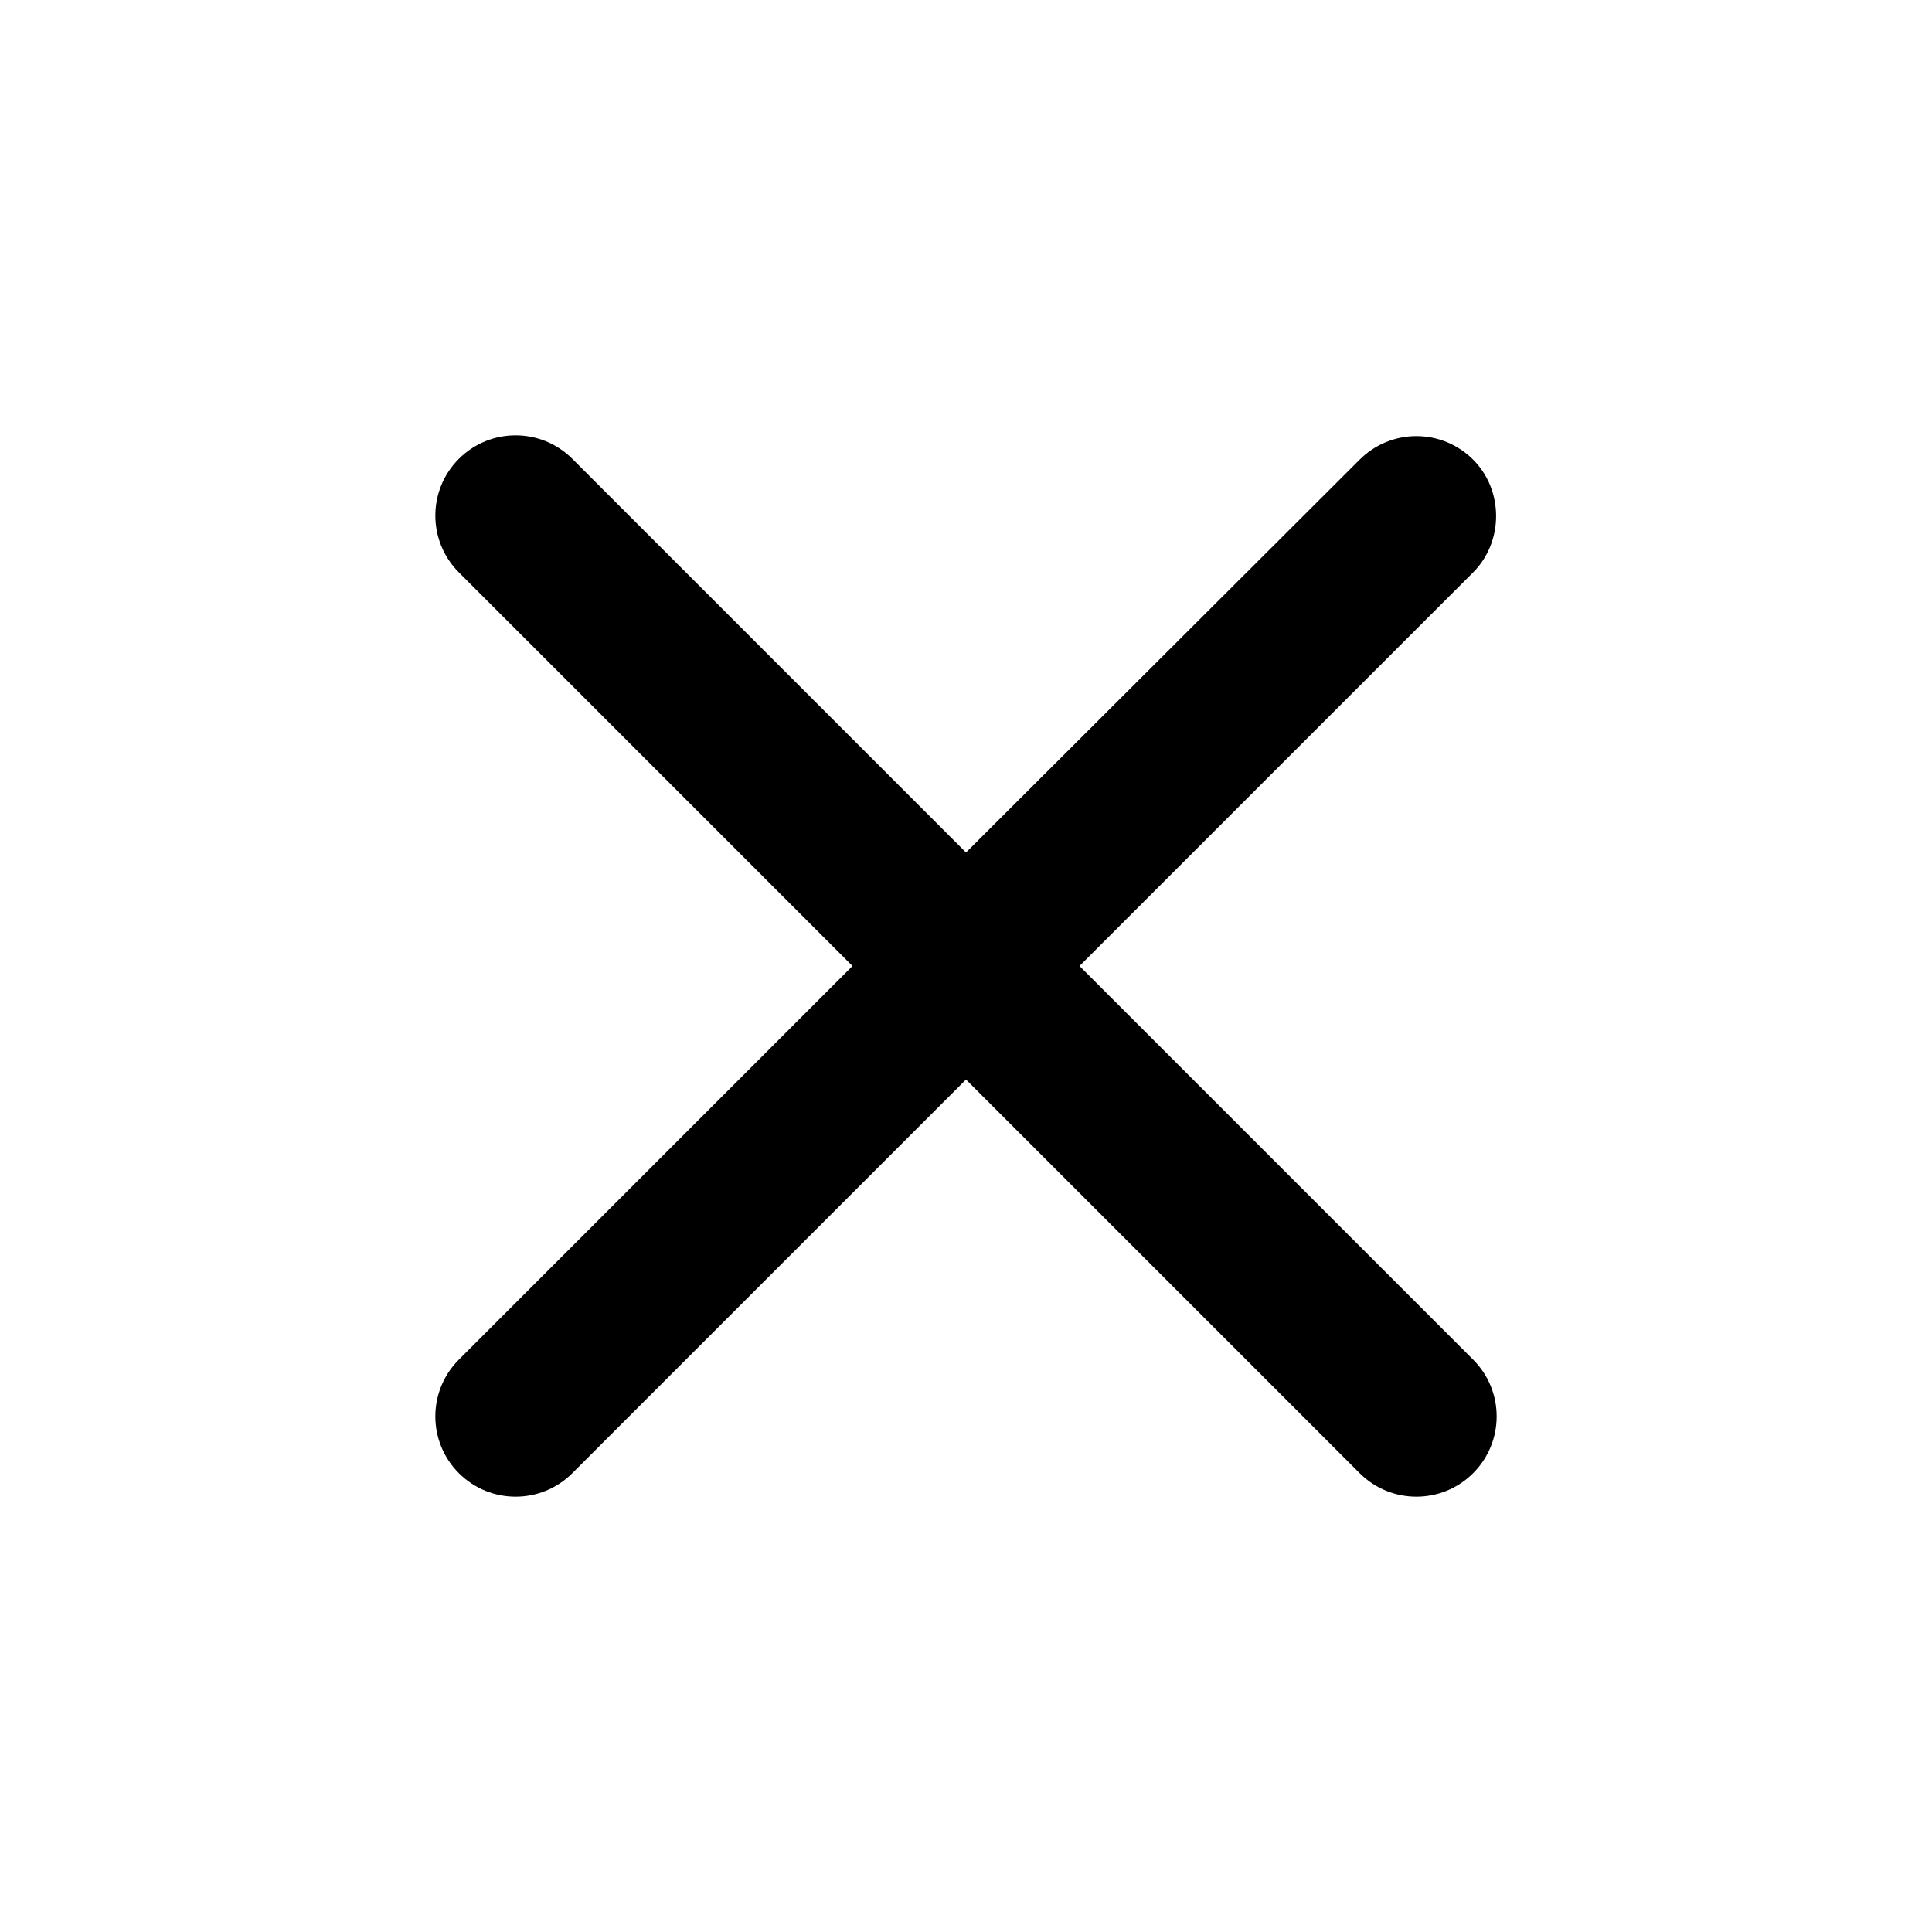
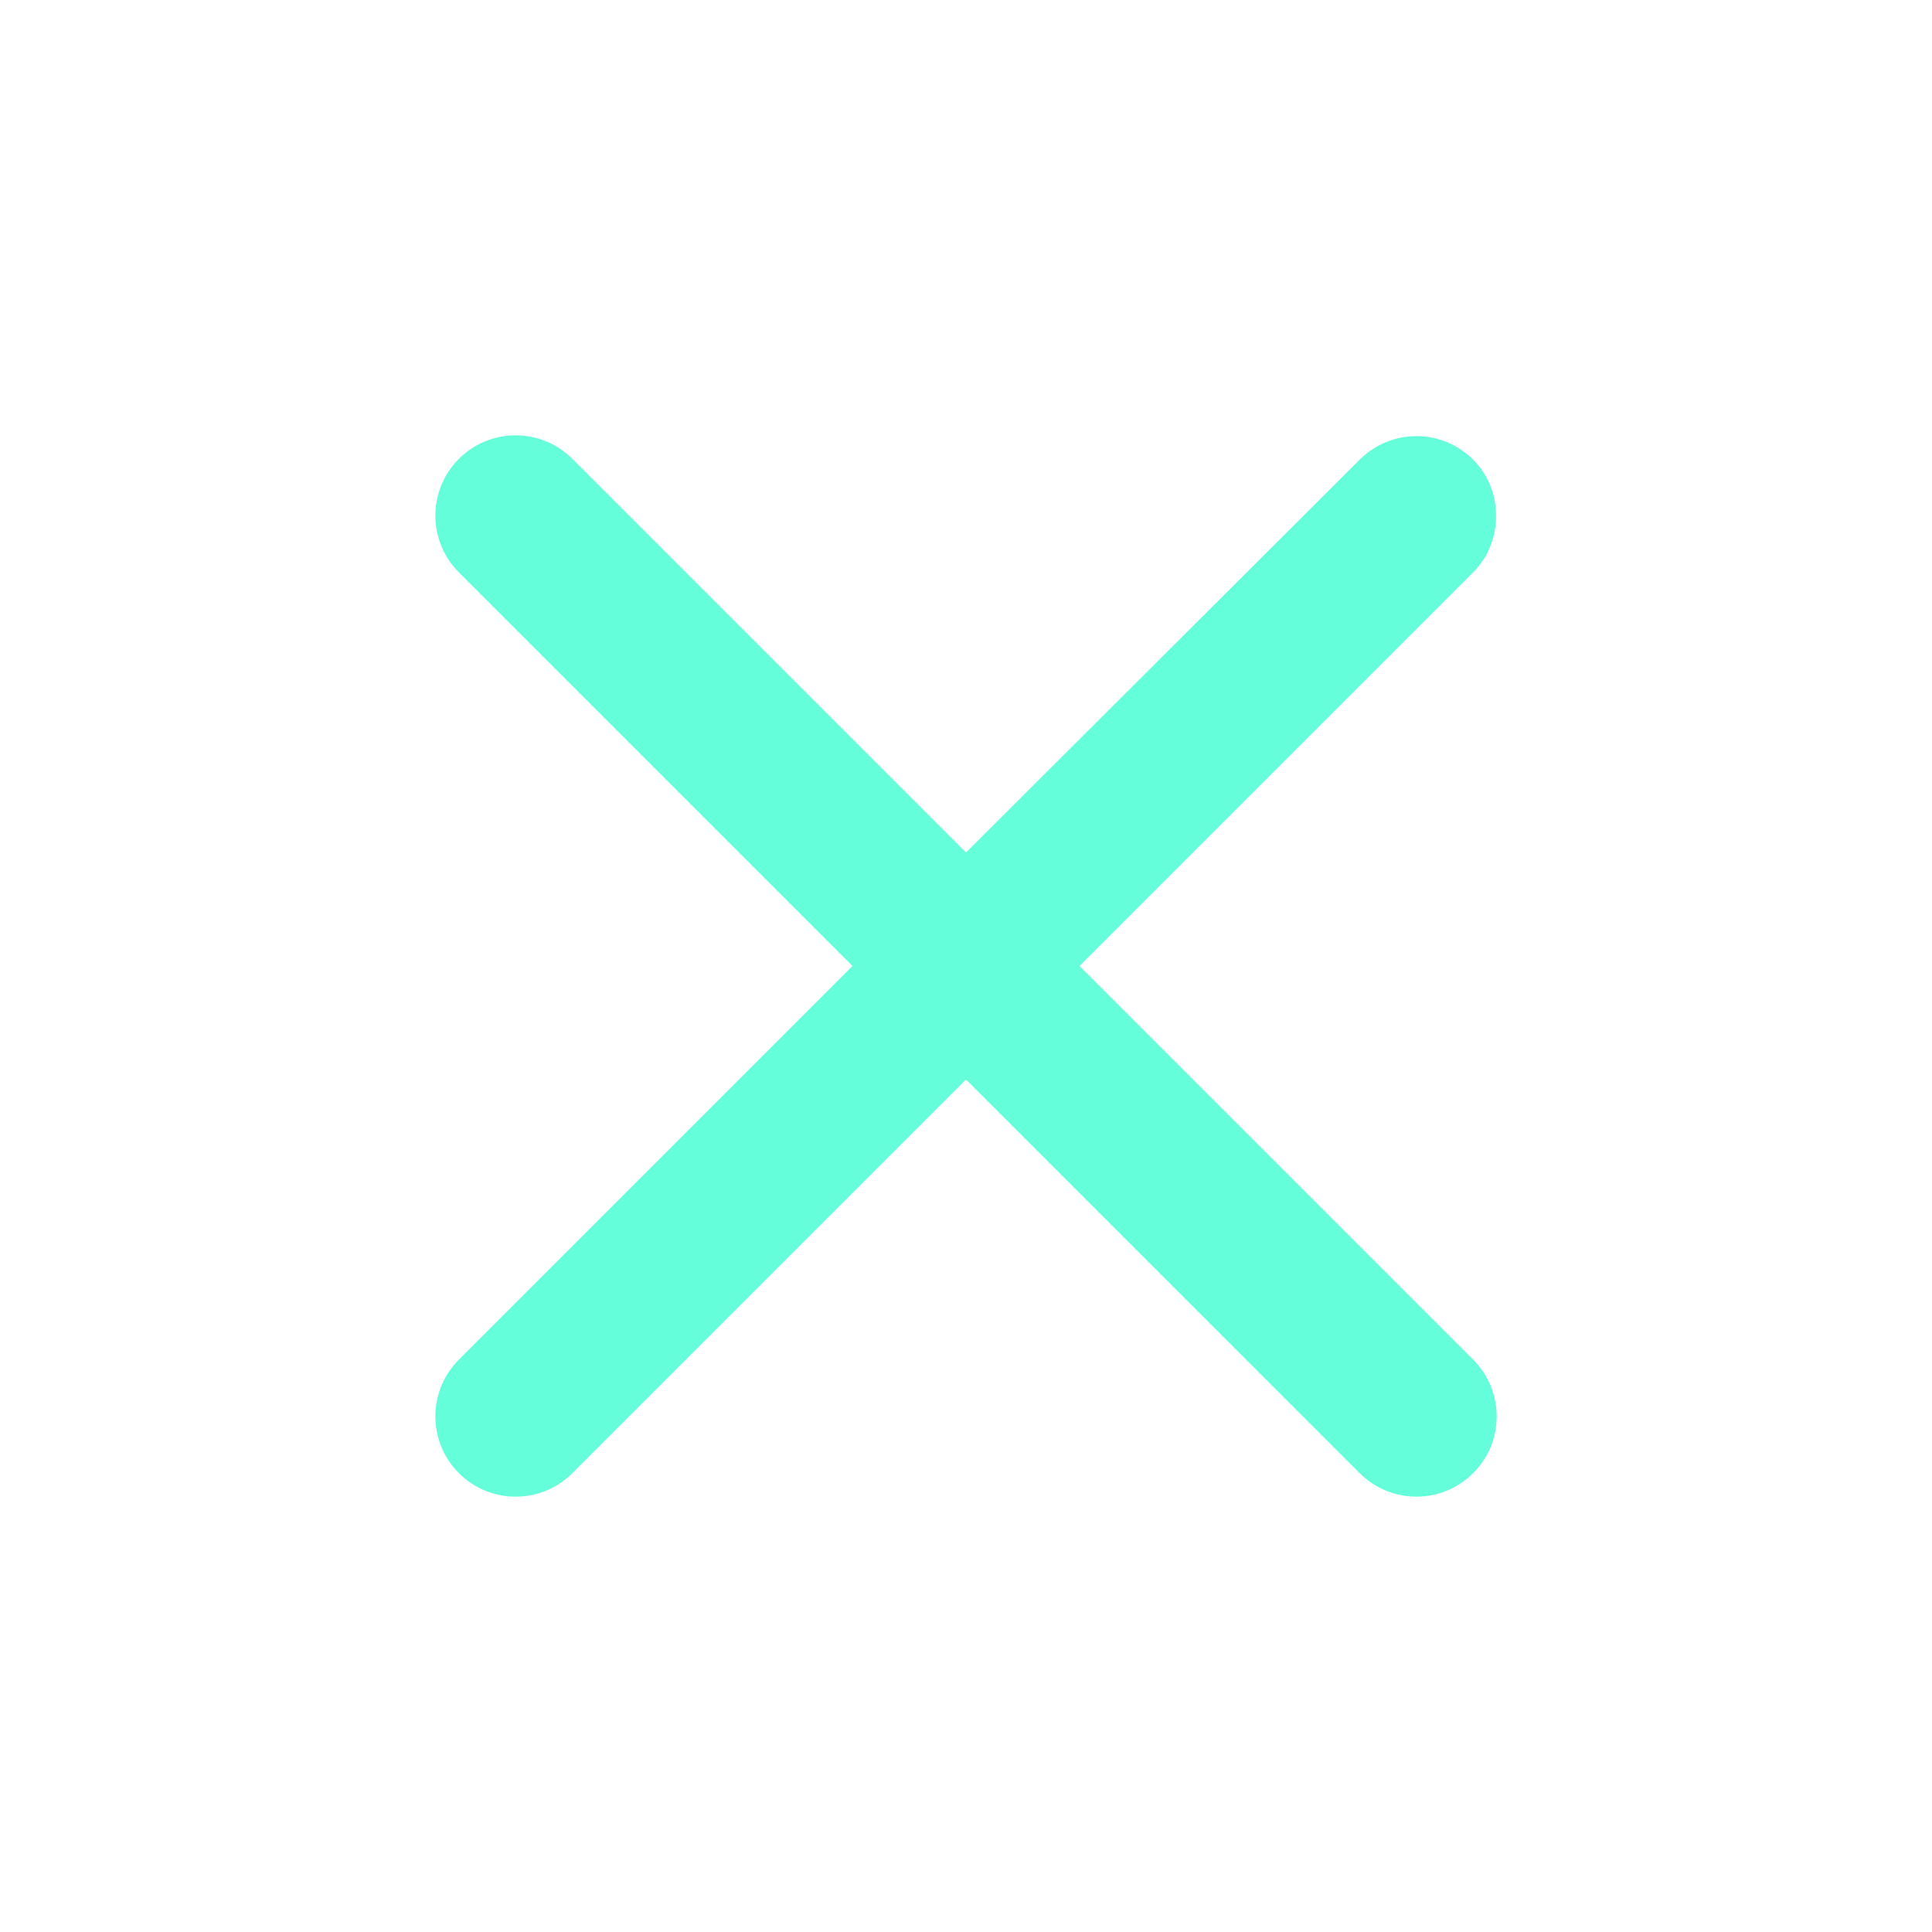
<svg xmlns="http://www.w3.org/2000/svg" width="1em" height="1em" viewBox="0 0 24 24">
-   <path fill="currentColor" d="M18.3 5.71a.996.996 0 0 0-1.41 0L12 10.59L7.11 5.7A.996.996 0 1 0 5.7 7.11L10.59 12L5.7 16.89a.996.996 0 1 0 1.41 1.41L12 13.41l4.89 4.89a.996.996 0 1 0 1.41-1.41L13.41 12l4.89-4.89c.38-.38.38-1.02 0-1.4z" />
+   <path fill="#64ffda" d="M18.3 5.71a.996.996 0 0 0-1.41 0L12 10.59L7.11 5.7A.996.996 0 1 0 5.7 7.11L10.59 12L5.7 16.89a.996.996 0 1 0 1.41 1.41L12 13.41l4.89 4.89a.996.996 0 1 0 1.41-1.41L13.41 12l4.89-4.89c.38-.38.38-1.02 0-1.4z" />
</svg>
